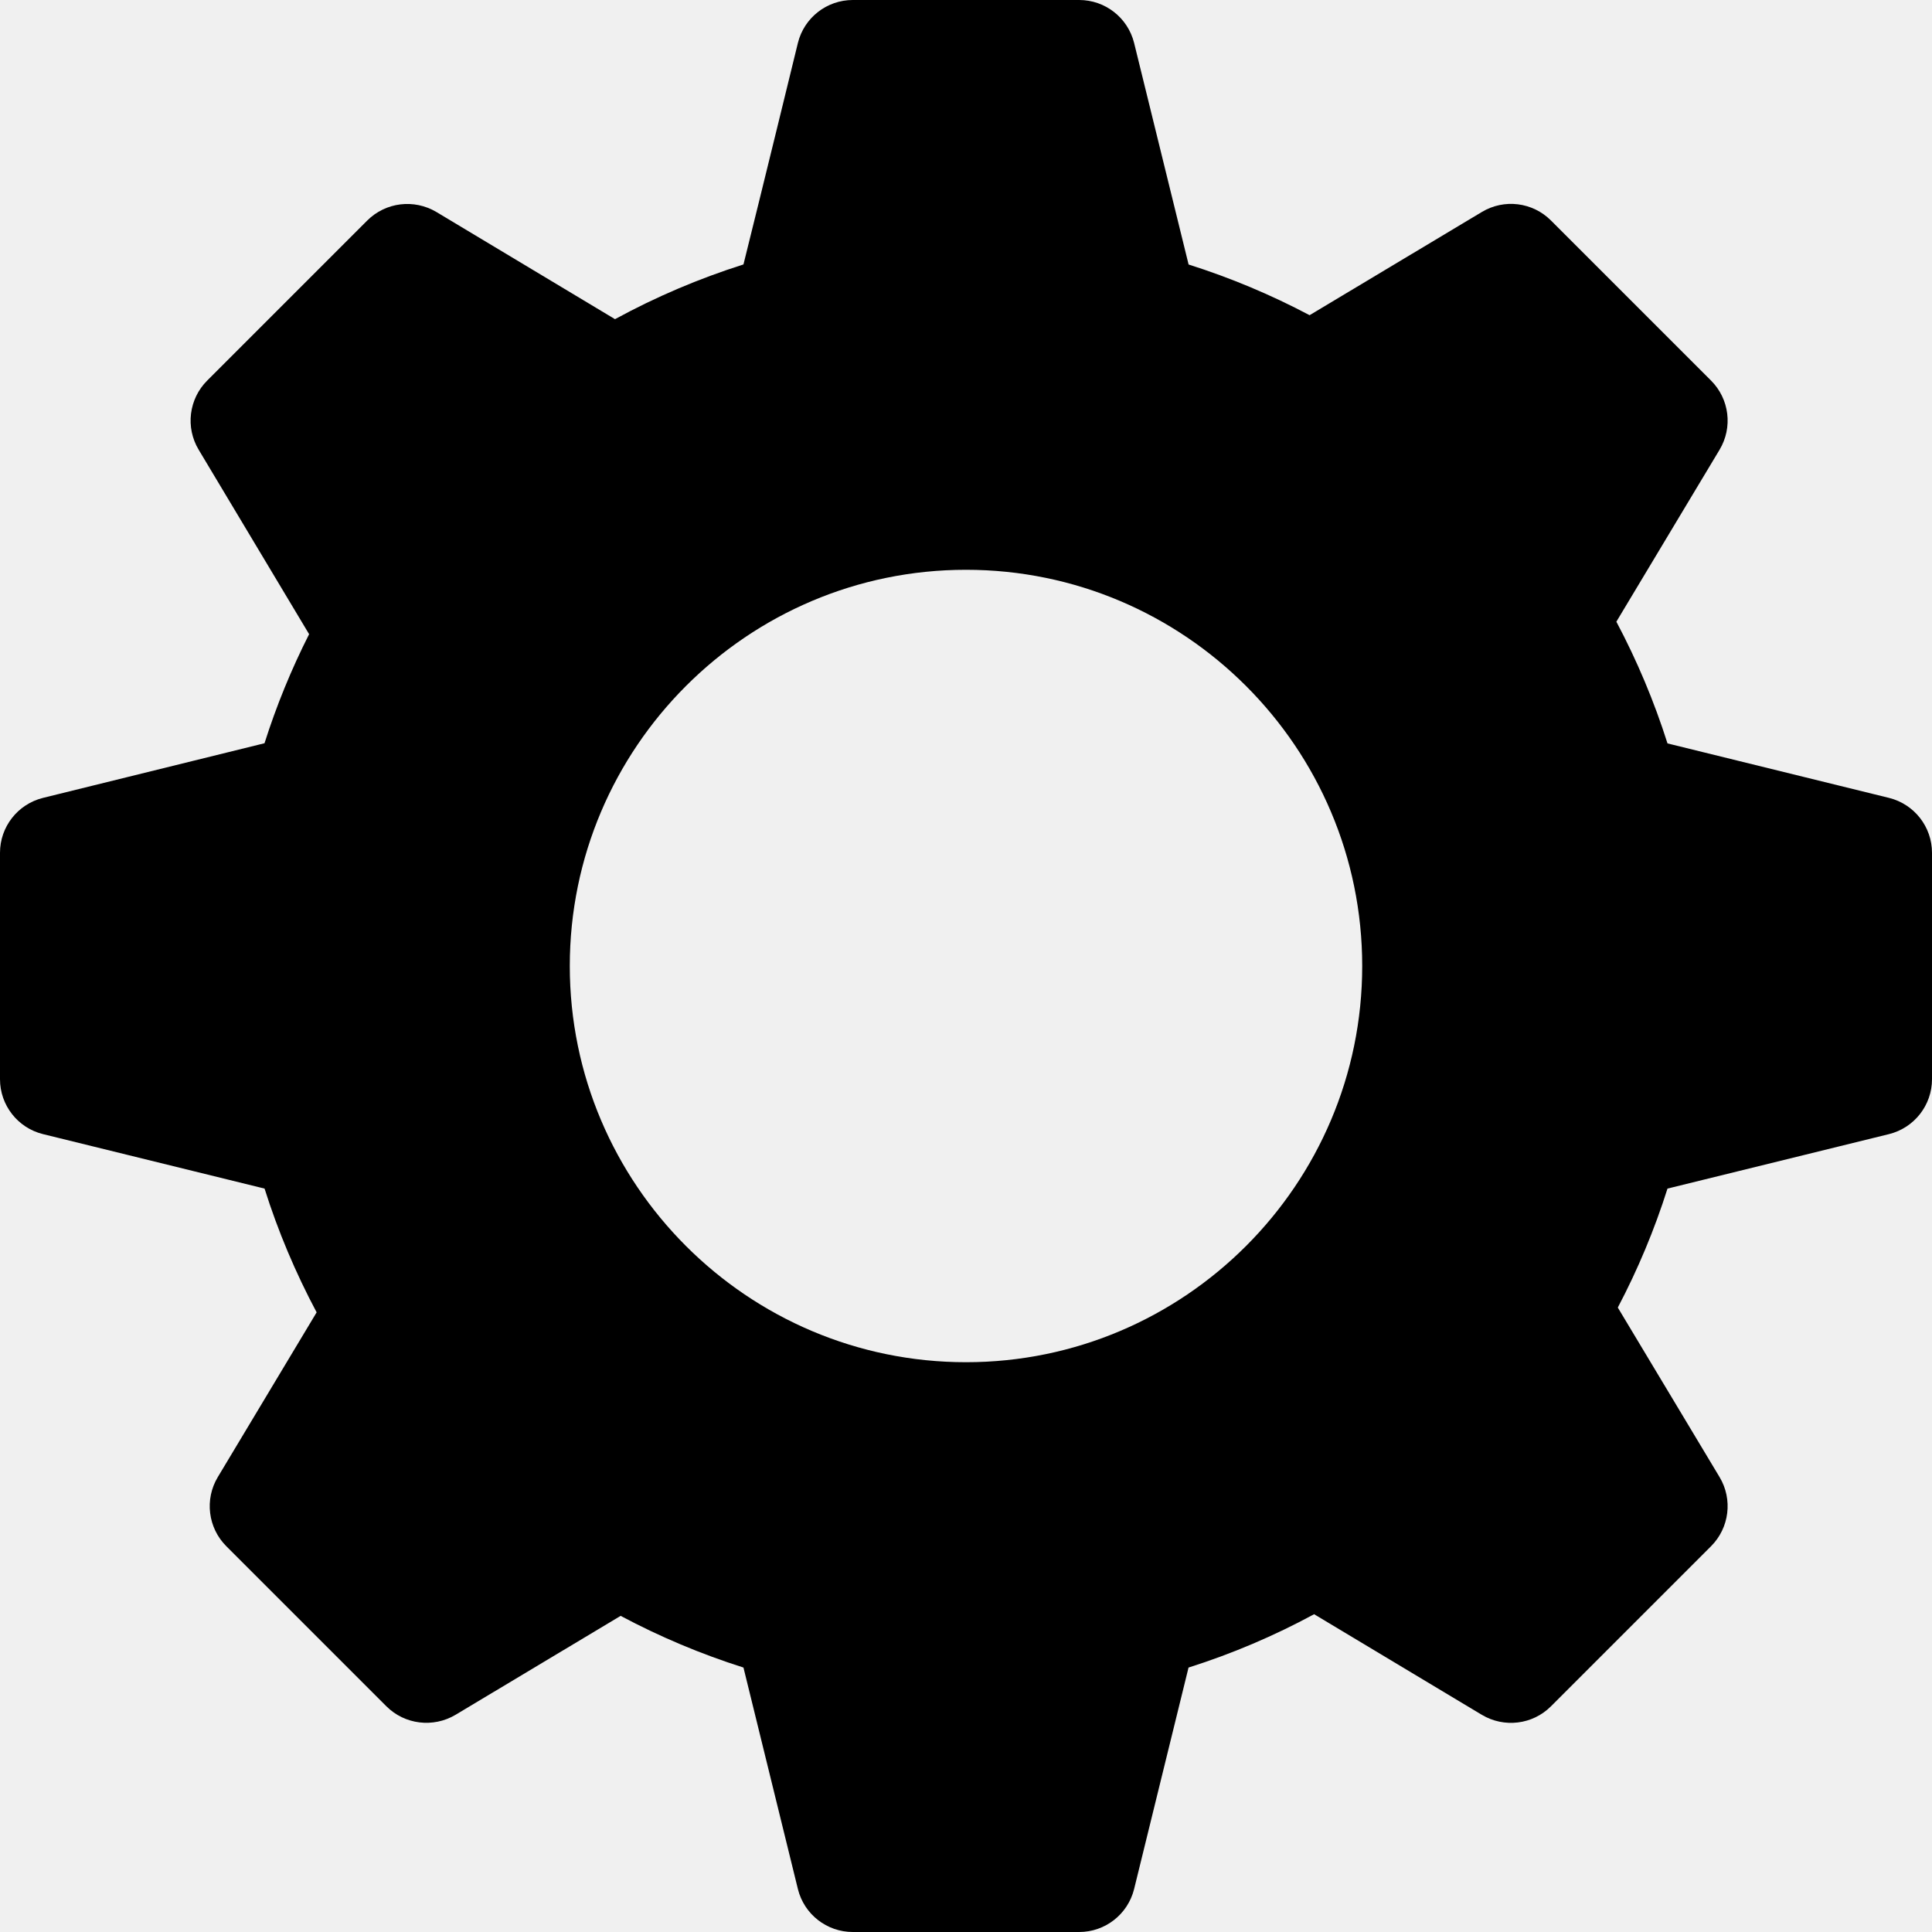
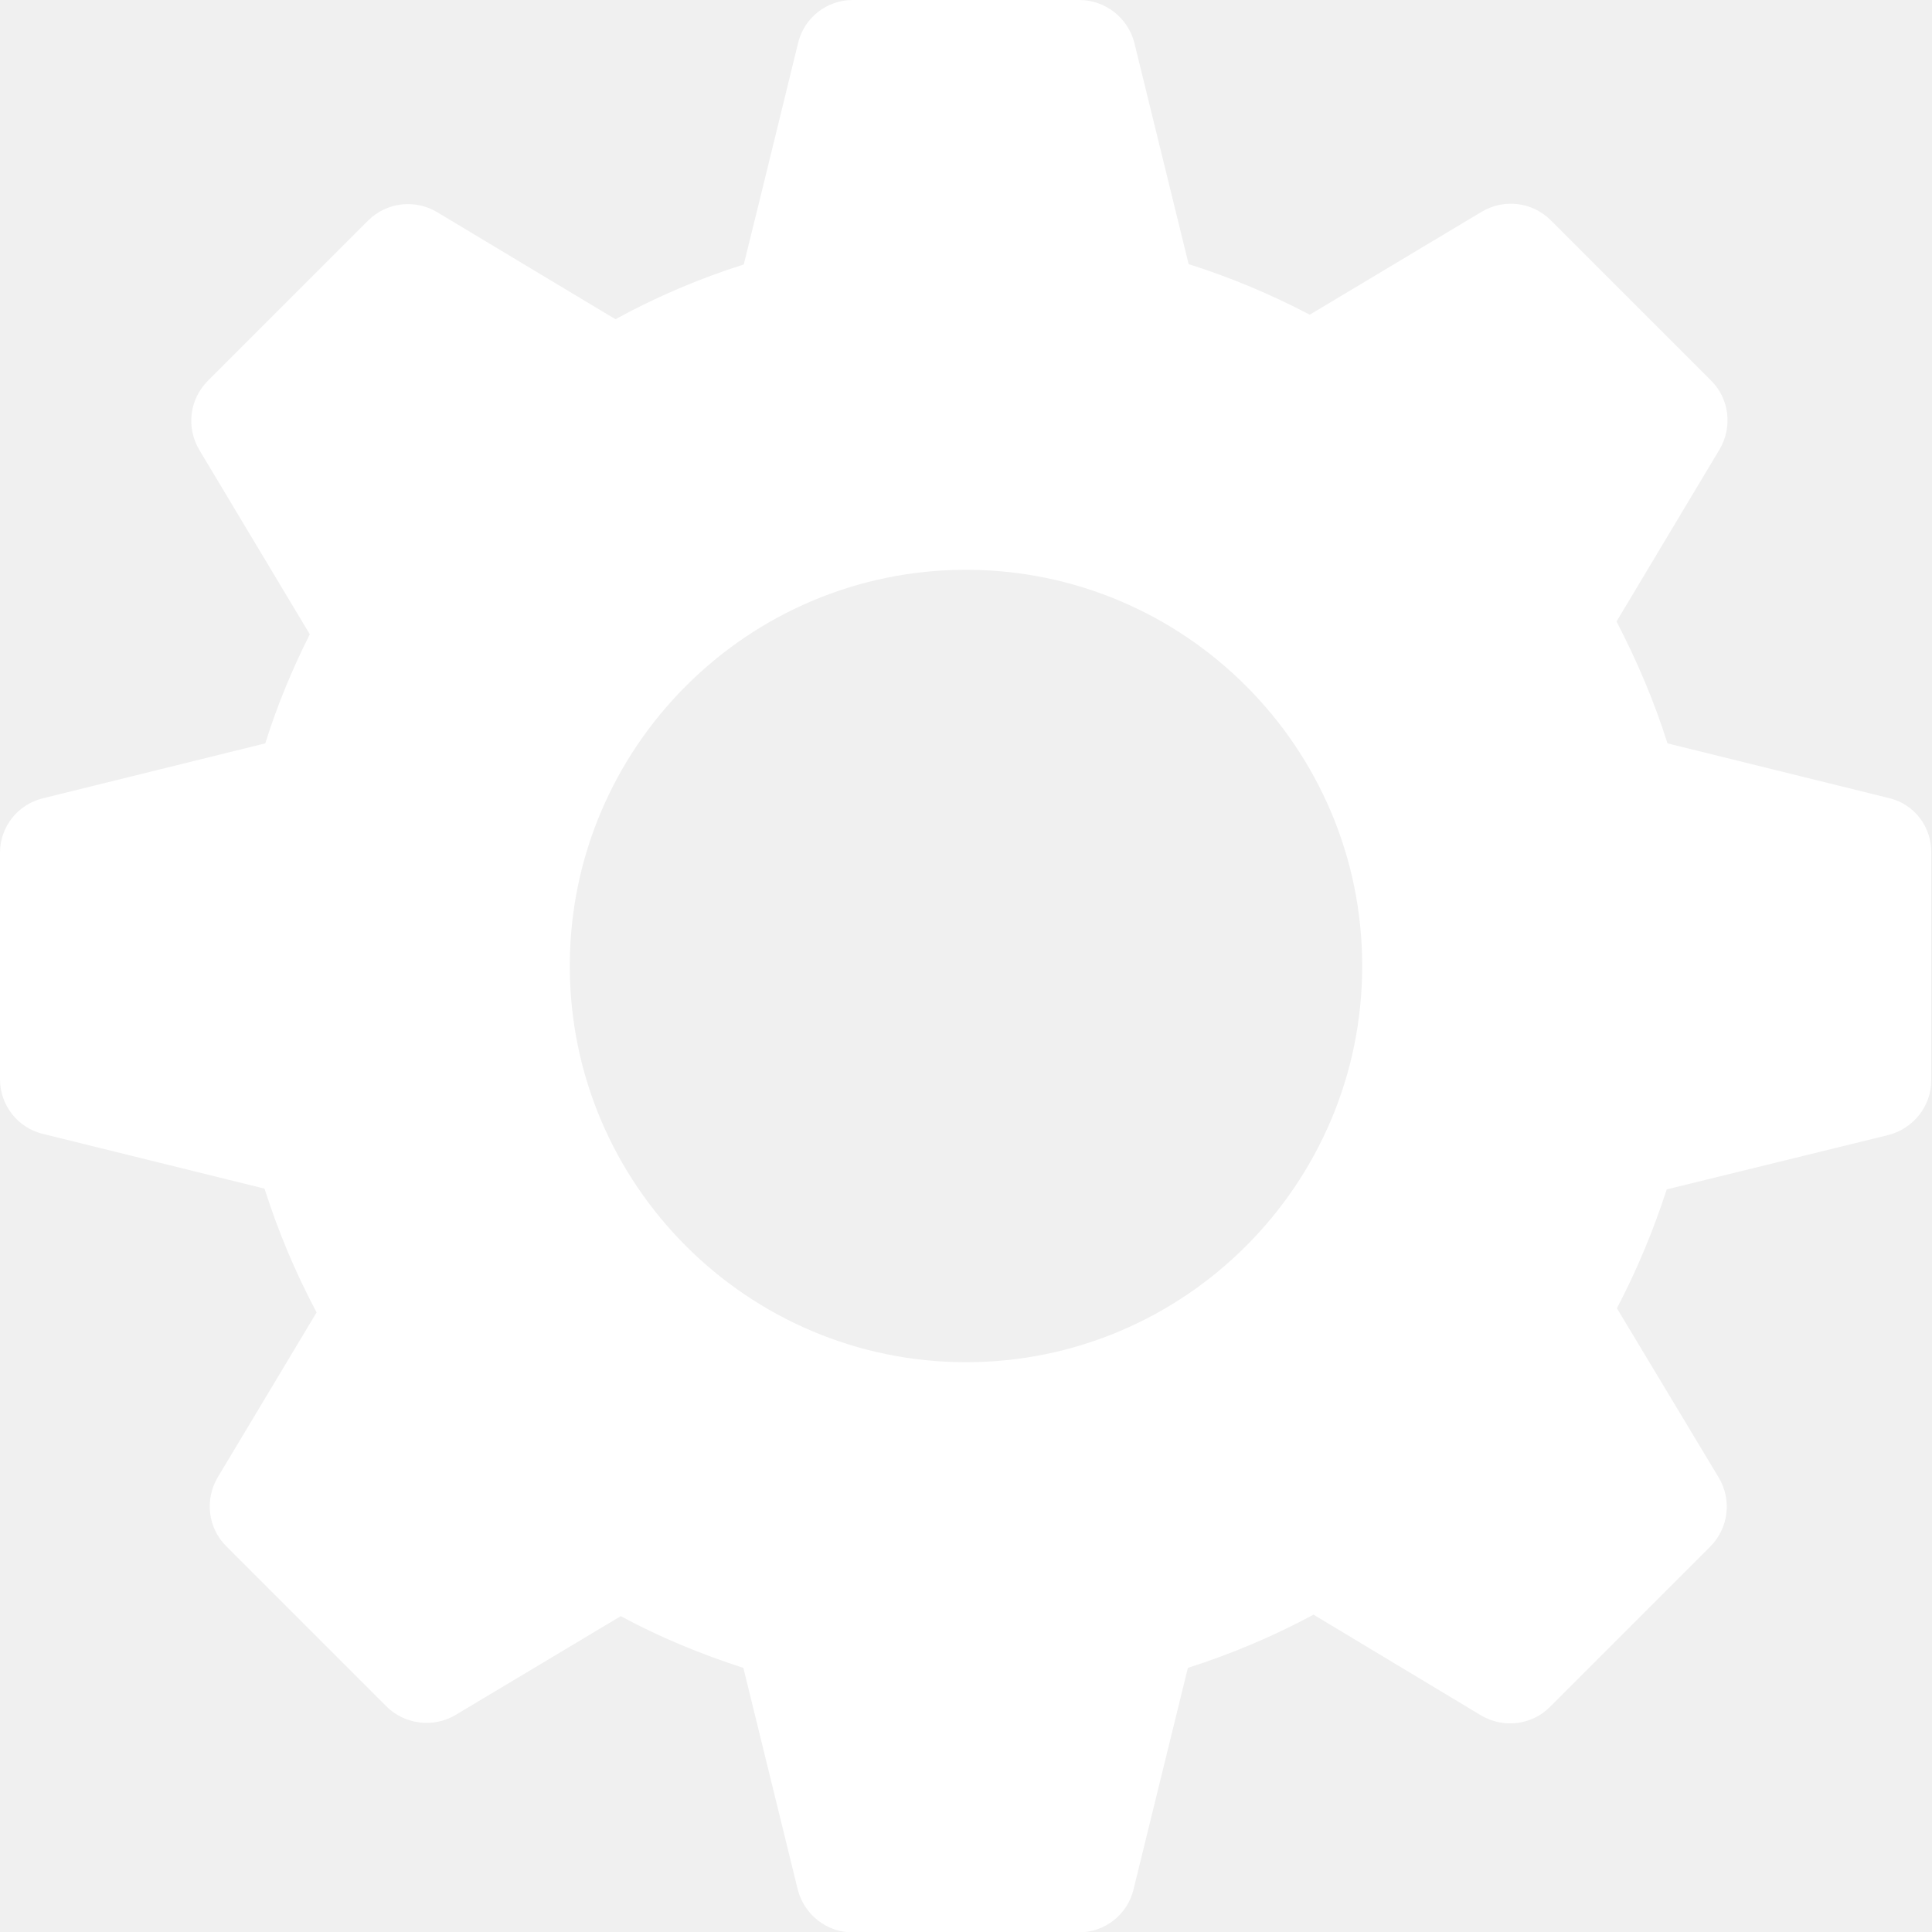
<svg xmlns="http://www.w3.org/2000/svg" version="1.1" id="Layer_1" x="0px" y="0px" viewBox="0 0 512 512" style="enable-background:new 0 0 512 512;" xml:space="preserve">
+   <style type="text/css">
+ 	.st0{fill:#FFFFFF;}
+ </style>
  <g>
    <g>
-       <path d="M500.633,211.454l-58.729-14.443c-3.53-11.133-8.071-21.929-13.55-32.256c8.818-14.678,27.349-45.571,27.349-45.571    c3.545-5.903,2.607-13.462-2.256-18.325l-42.422-42.422c-4.863-4.878-12.407-5.815-18.325-2.256L347.055,83.53    c-10.269-5.435-21.006-9.932-32.065-13.433l-14.443-58.729C298.876,4.688,292.885,0,286,0h-60    c-6.885,0-12.891,4.688-14.546,11.367c0,0-10.005,40.99-14.429,58.715c-11.792,3.735-23.188,8.584-34.043,14.502l-47.329-28.403    c-5.918-3.516-13.447-2.607-18.325,2.256l-42.422,42.422c-4.863,4.863-5.801,12.422-2.256,18.325l29.268,48.882    c-4.717,9.302-8.672,18.984-11.821,28.901l-58.729,14.487C4.688,213.124,0,219.115,0,226v60c0,6.885,4.688,12.891,11.367,14.546    l58.744,14.443c3.56,11.294,8.188,22.266,13.799,32.798l-26.191,43.652c-3.545,5.903-2.607,13.462,2.256,18.325l42.422,42.422    c4.849,4.849,12.407,5.771,18.325,2.256c0,0,29.37-17.607,43.755-26.221c10.415,5.552,21.313,10.137,32.549,13.696l14.429,58.715    C213.109,507.313,219.115,512,226,512h60c6.885,0,12.876-4.688,14.546-11.367l14.429-58.715    c11.558-3.662,22.69-8.394,33.281-14.136c14.78,8.862,44.443,26.66,44.443,26.66c5.903,3.53,13.462,2.622,18.325-2.256    l42.422-42.422c4.863-4.863,5.801-12.422,2.256-18.325l-26.968-44.927c5.317-10.093,9.727-20.654,13.169-31.523l58.729-14.443    C507.313,298.876,512,292.885,512,286v-60C512,219.115,507.313,213.124,500.633,211.454z M256,361c-57.891,0-105-47.109-105-105    s47.109-105,105-105s105,47.109,105,105S313.891,361,256,361z" />
+       <path class="st0" d="M500.6,211.5L441.9,197c-3.5-11.1-8.1-21.9-13.5-32.3c8.8-14.7,27.3-45.6,27.3-45.6    c3.5-5.9,2.6-13.5-2.3-18.3L411,58.4c-4.9-4.9-12.4-5.8-18.3-2.3l-45.6,27.3c-10.3-5.4-21-9.9-32.1-13.4l-14.4-58.7    C298.9,4.7,292.9,0,286,0h-60c-6.9,0-12.9,4.7-14.5,11.4c0,0-10,41-14.4,58.7c-11.8,3.7-23.2,8.6-34,14.5l-47.3-28.4    c-5.9-3.5-13.4-2.6-18.3,2.3l-42.4,42.4c-4.9,4.9-5.8,12.4-2.3,18.3l29.3,48.9c-4.7,9.3-8.7,19-11.8,28.9l-58.7,14.5    C4.7,213.1,0,219.1,0,226v60c0,6.9,4.7,12.9,11.4,14.5L70.1,315c3.6,11.3,8.2,22.3,13.8,32.8l-26.2,43.7    c-3.5,5.9-2.6,13.5,2.3,18.3l42.4,42.4c4.8,4.8,12.4,5.8,18.3,2.3c0,0,29.4-17.6,43.8-26.2c10.4,5.6,21.3,10.1,32.5,13.7    l14.4,58.7c1.7,6.7,7.7,11.4,14.5,11.4h60c6.9,0,12.9-4.7,14.5-11.4l14.4-58.7c11.6-3.7,22.7-8.4,33.3-14.1    c14.8,8.9,44.4,26.7,44.4,26.7c5.9,3.5,13.5,2.6,18.3-2.3l42.4-42.4c4.9-4.9,5.8-12.4,2.3-18.3l-27-44.9    c5.3-10.1,9.7-20.7,13.2-31.5l58.7-14.4c6.7-1.7,11.4-7.7,11.4-14.5v-60C512,219.1,507.3,213.1,500.6,211.5z M256,361    c-57.9,0-105-47.1-105-105s47.1-105,105-105s105,47.1,105,105S313.9,361,256,361z" />
    </g>
  </g>
-   <g>
- </g>
-   <g>
- </g>
-   <g>
- </g>
-   <g>
- </g>
-   <g>
- </g>
-   <g>
- </g>
-   <g>
- </g>
-   <g>
- </g>
-   <g>
- </g>
-   <g>
- </g>
-   <g>
- </g>
-   <g>
- </g>
-   <g>
- </g>
-   <g>
- </g>
-   <g>
- </g>
</svg>
